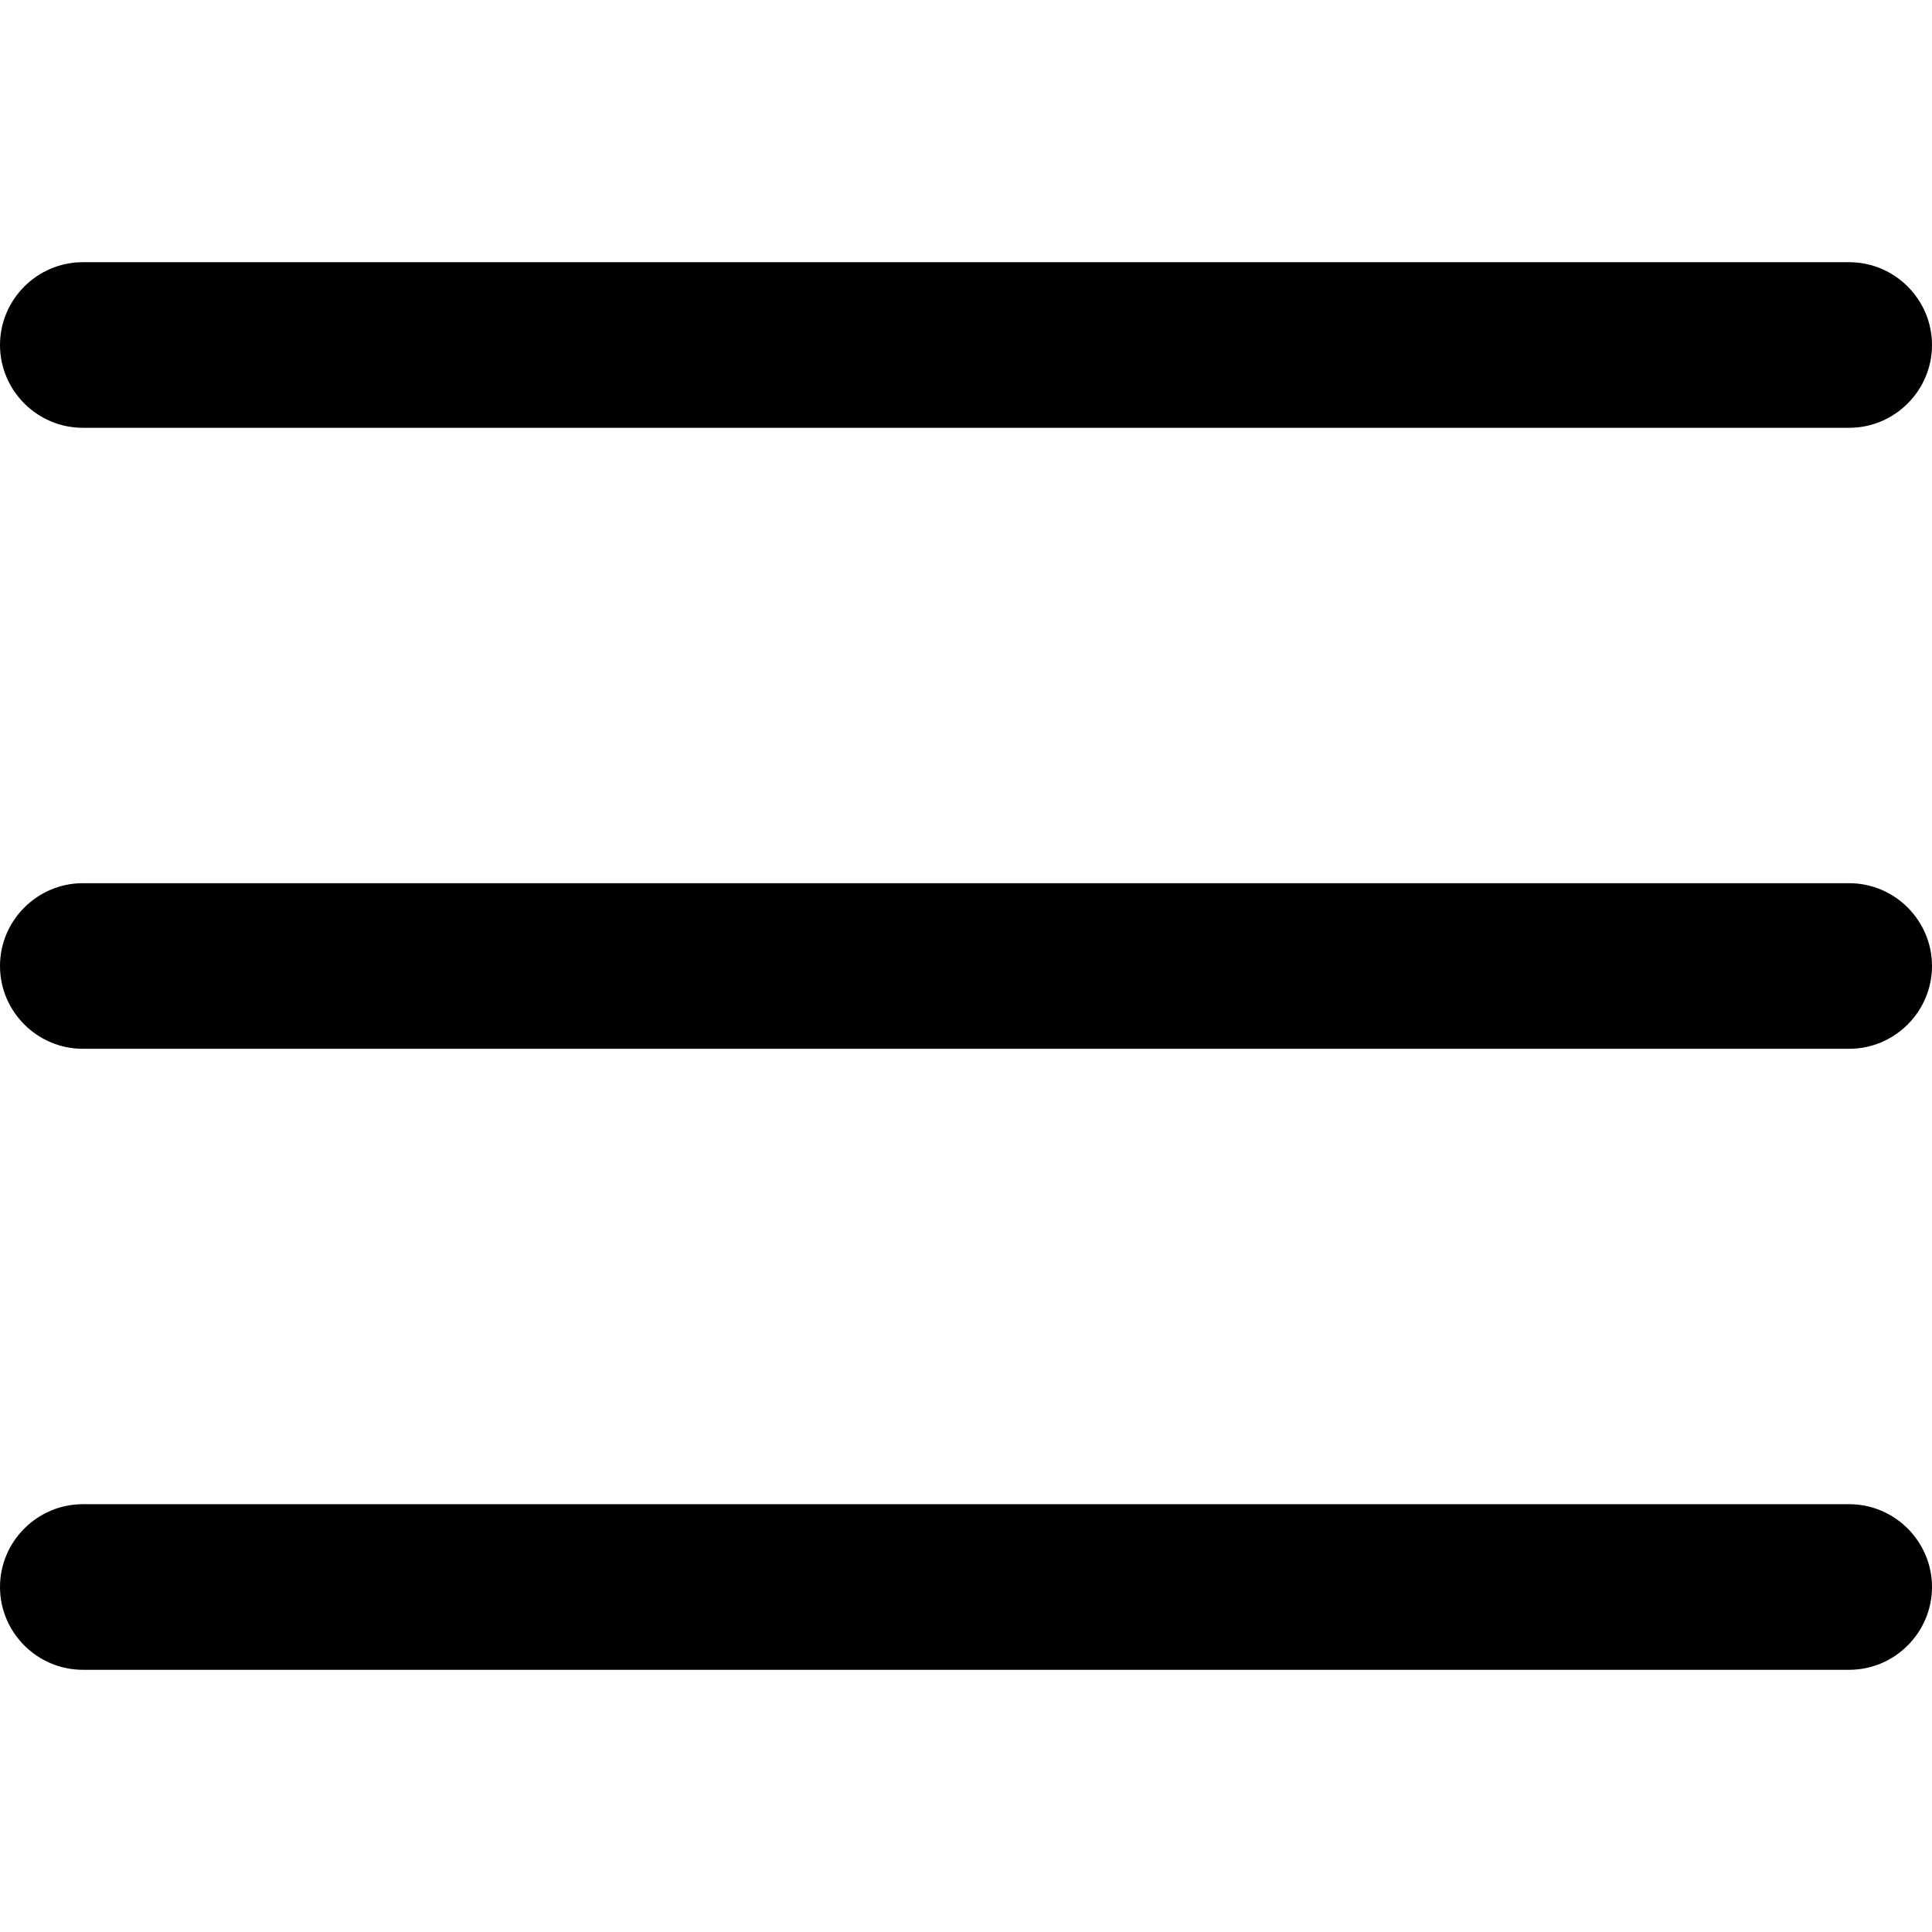
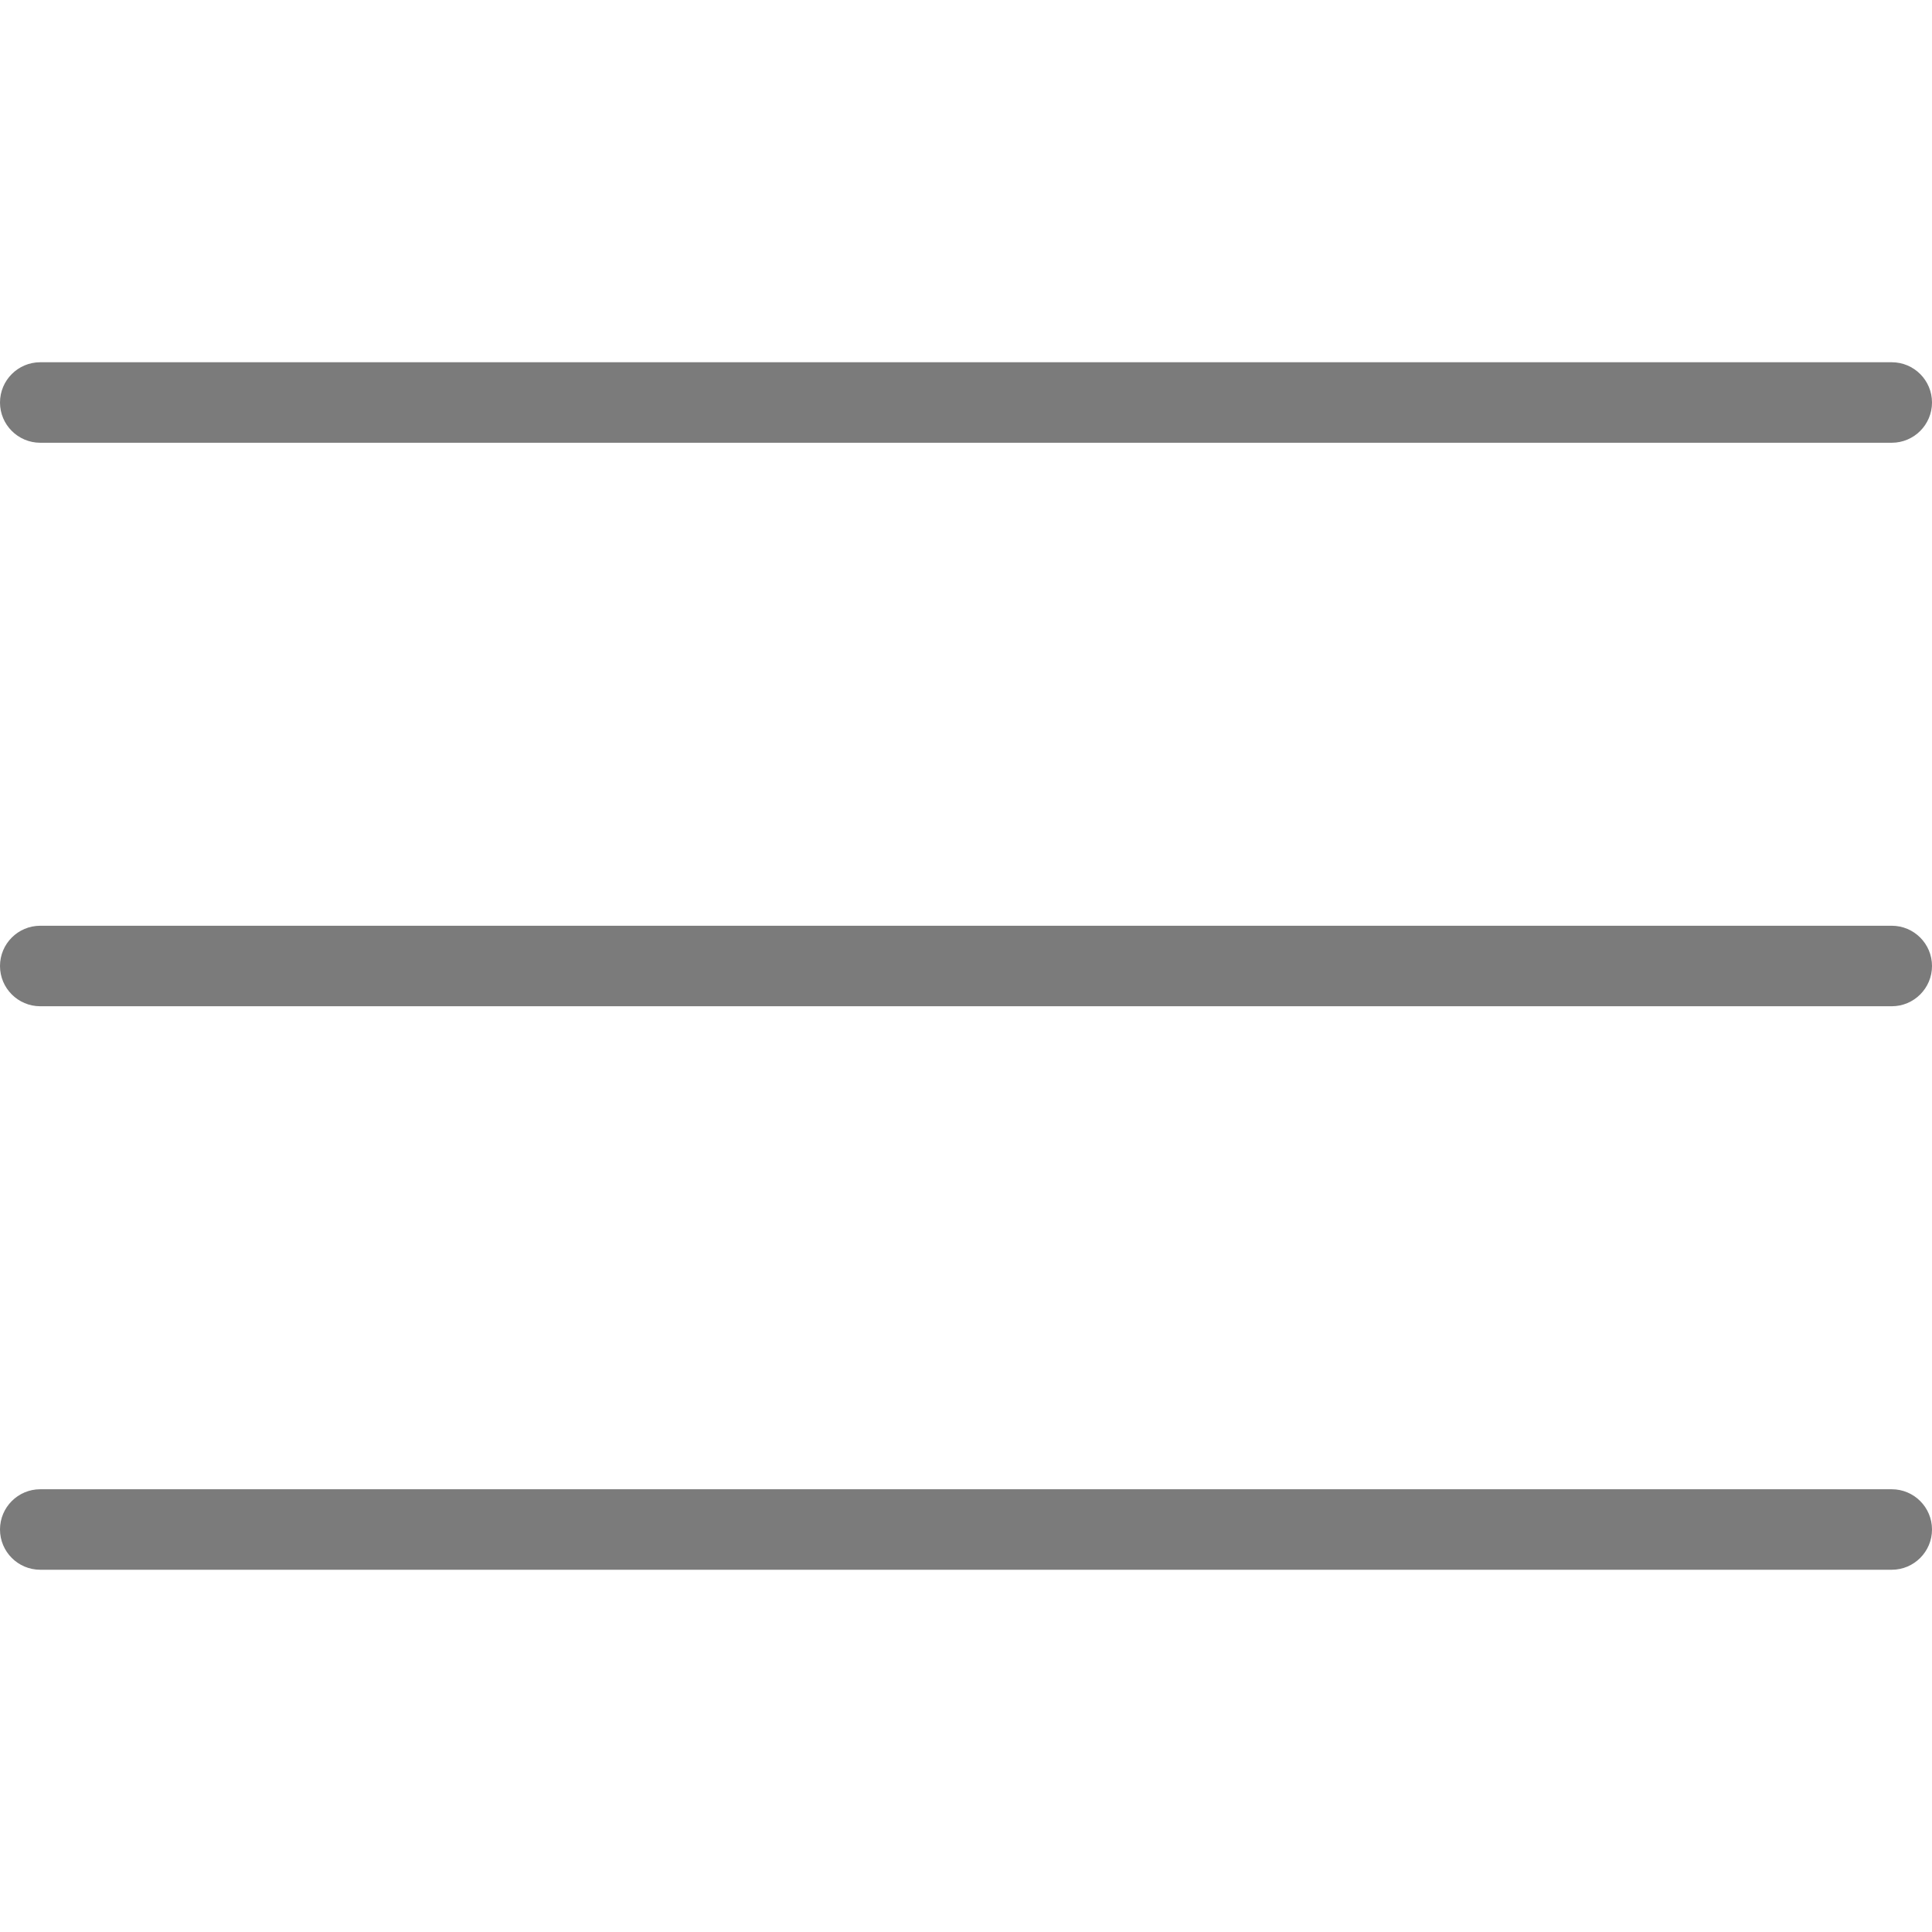
- <svg xmlns="http://www.w3.org/2000/svg" version="1.1" id="Capa_1" x="0px" y="0px" viewBox="0 0 396.667 396.667" style="enable-background:new 0 0 396.667 396.667;" xml:space="preserve">
+ <svg xmlns="http://www.w3.org/2000/svg" fill="#7b7b7b" version="1.1" id="Capa_1" x="0px" y="0px" viewBox="0 0 512 512" style="enable-background:new 0 0 512 512;" xml:space="preserve">
  <g>
    <g>
-       <path d="M17,87.833h362.667c9.35,0,17-7.65,17-17s-7.65-17-17-17H17c-9.35,0-17,7.65-17,17C0,80.183,7.65,87.833,17,87.833z" />
-       <path d="M17,215.333h362.667c9.35,0,17-7.65,17-17s-7.65-17-17-17H17c-9.35,0-17,7.65-17,17S7.65,215.333,17,215.333z" />
-       <path d="M17,342.833h362.667c9.35,0,17-7.65,17-17s-7.65-17-17-17H17c-9.35,0-17,7.65-17,17S7.65,342.833,17,342.833z" />
+       <path d="M501.333,96H10.667C4.779,96,0,100.779,0,106.667s4.779,10.667,10.667,10.667h490.667c5.888,0,10.667-4.779,10.667-10.667             S507.221,96,501.333,96z" />
+     </g>
+   </g>
+   <g>
+     <g>
+       <path d="M501.333,245.333H10.667C4.779,245.333,0,250.112,0,256s4.779,10.667,10.667,10.667h490.667             c5.888,0,10.667-4.779,10.667-10.667S507.221,245.333,501.333,245.333z" />
+     </g>
+   </g>
+   <g>
+     <g>
+       <path d="M501.333,394.667H10.667C4.779,394.667,0,399.445,0,405.333C0,411.221,4.779,416,10.667,416h490.667             c5.888,0,10.667-4.779,10.667-10.667C512,399.445,507.221,394.667,501.333,394.667z" />
    </g>
  </g>
  <g>
</g>
  <g>
</g>
  <g>
</g>
  <g>
</g>
  <g>
</g>
  <g>
</g>
  <g>
</g>
  <g>
</g>
  <g>
</g>
  <g>
</g>
  <g>
</g>
  <g>
</g>
  <g>
</g>
  <g>
</g>
  <g>
</g>
</svg>
